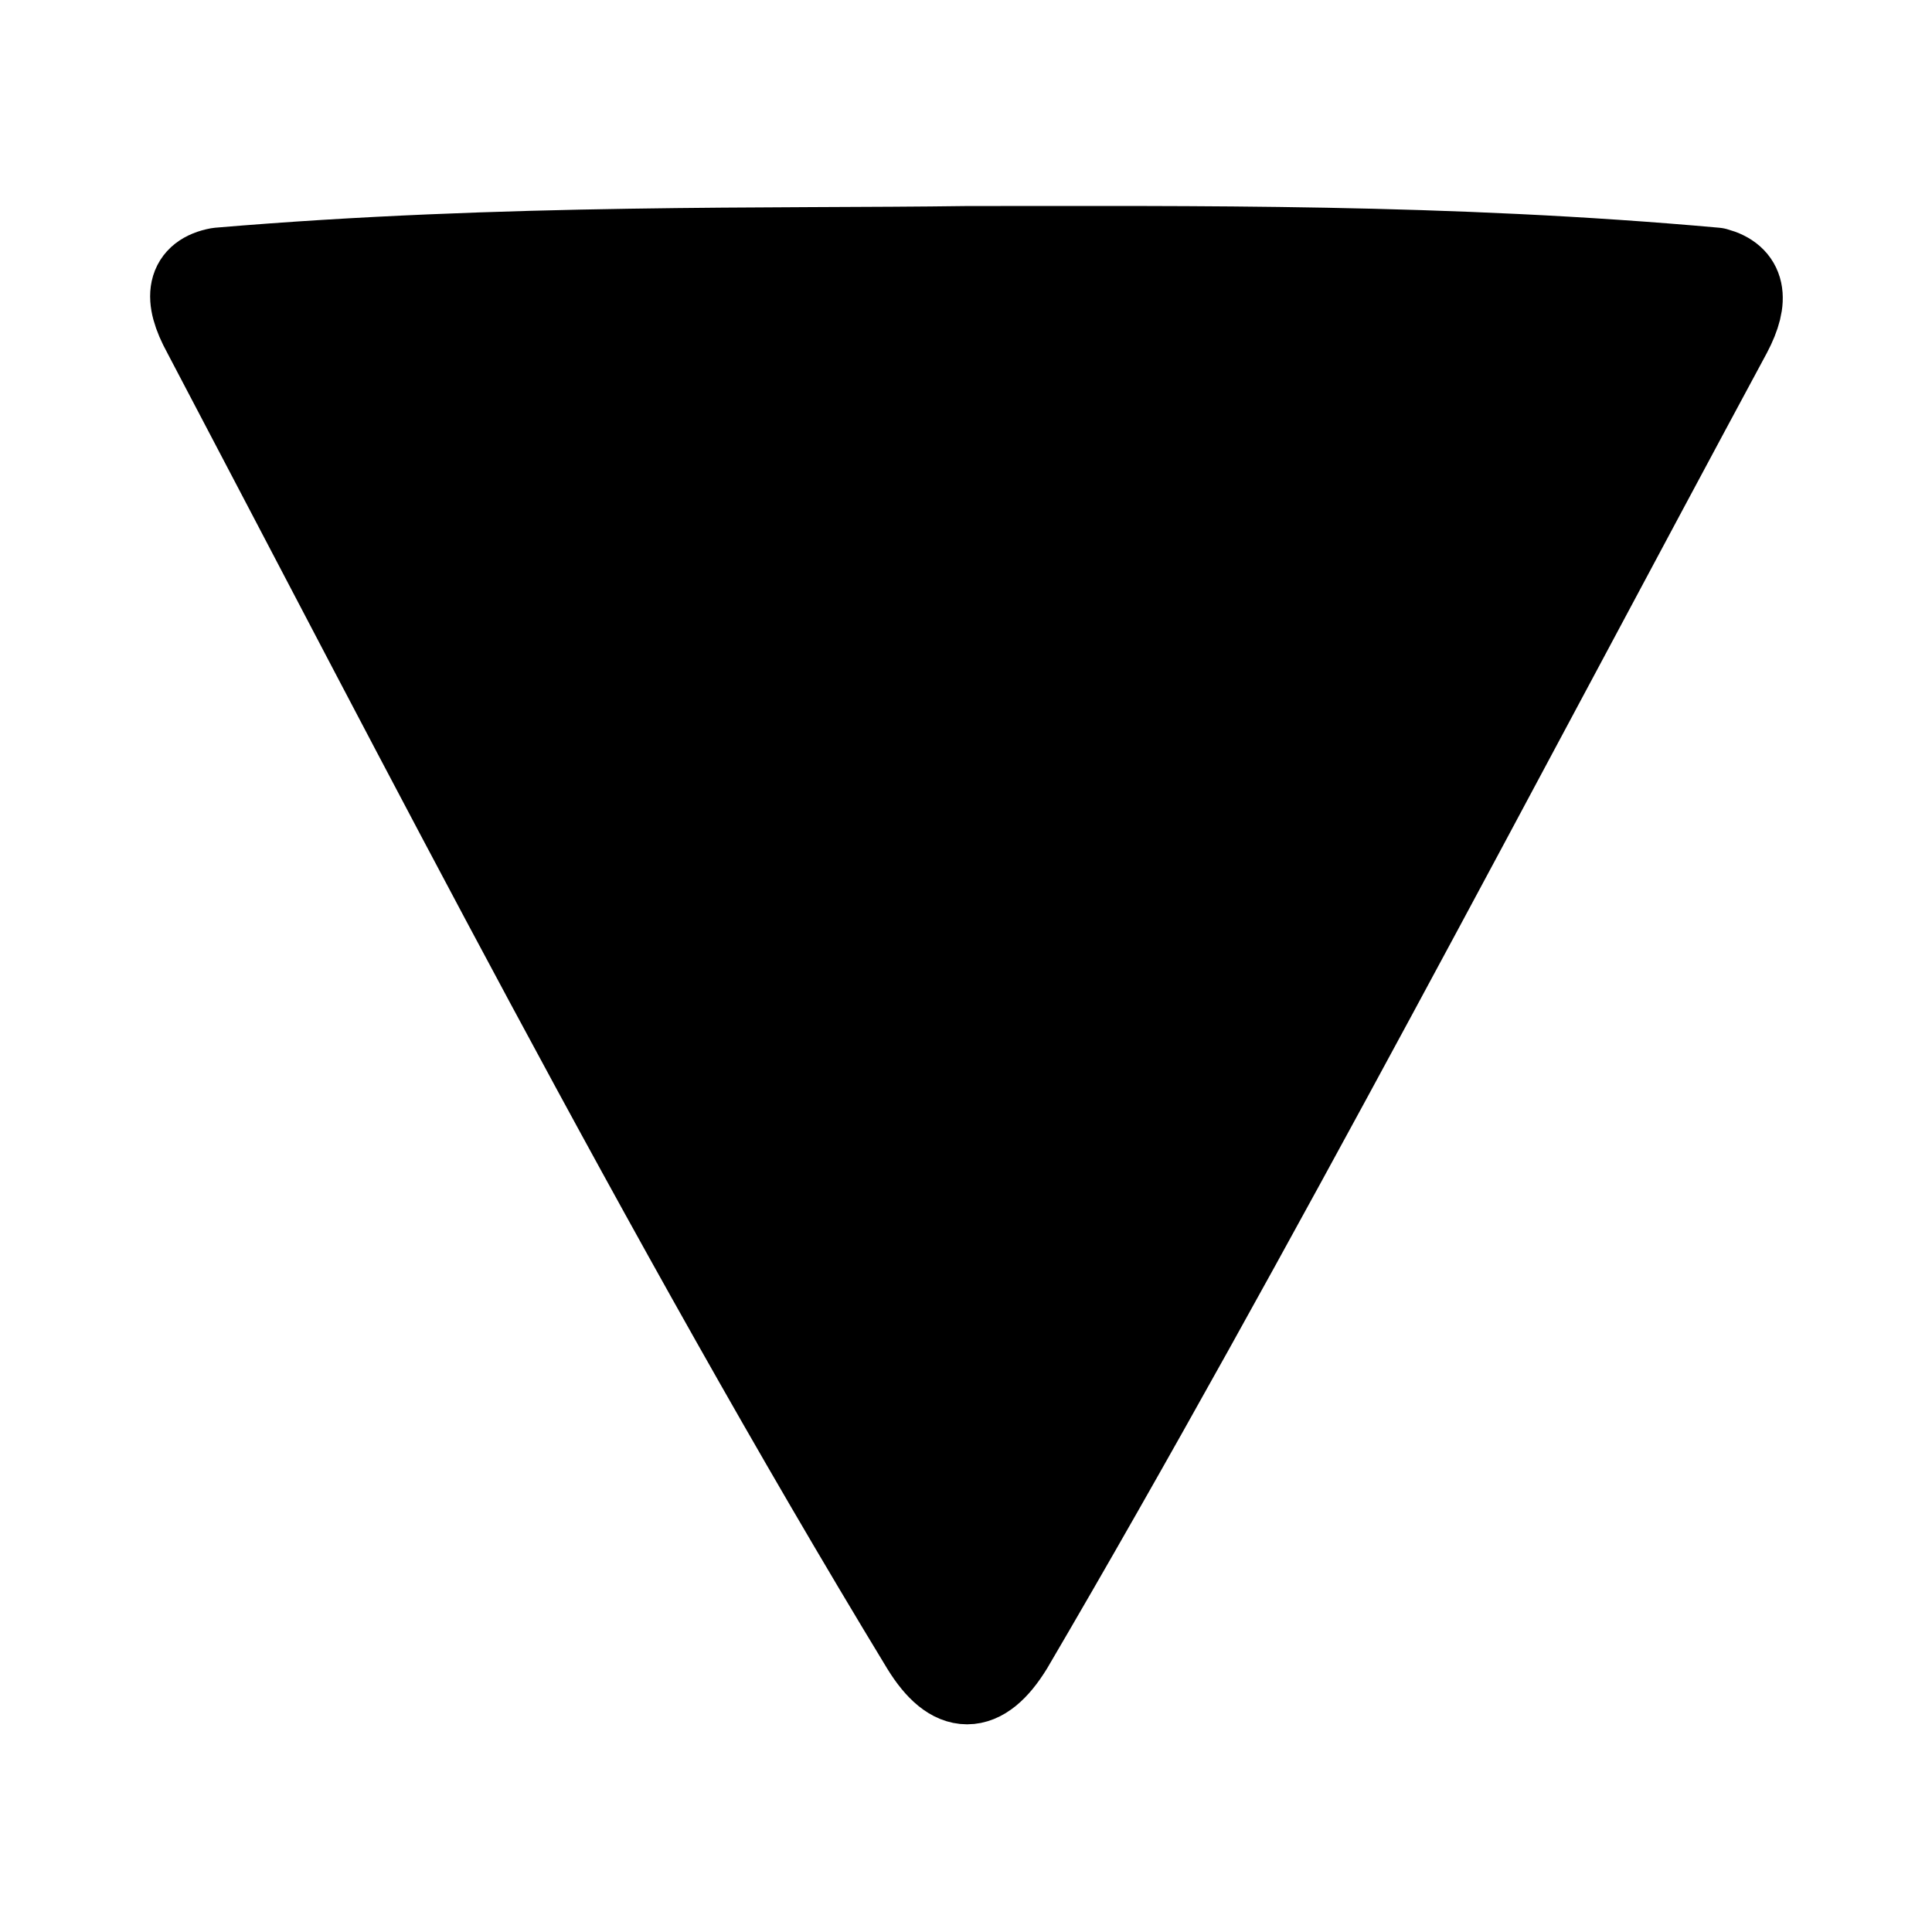
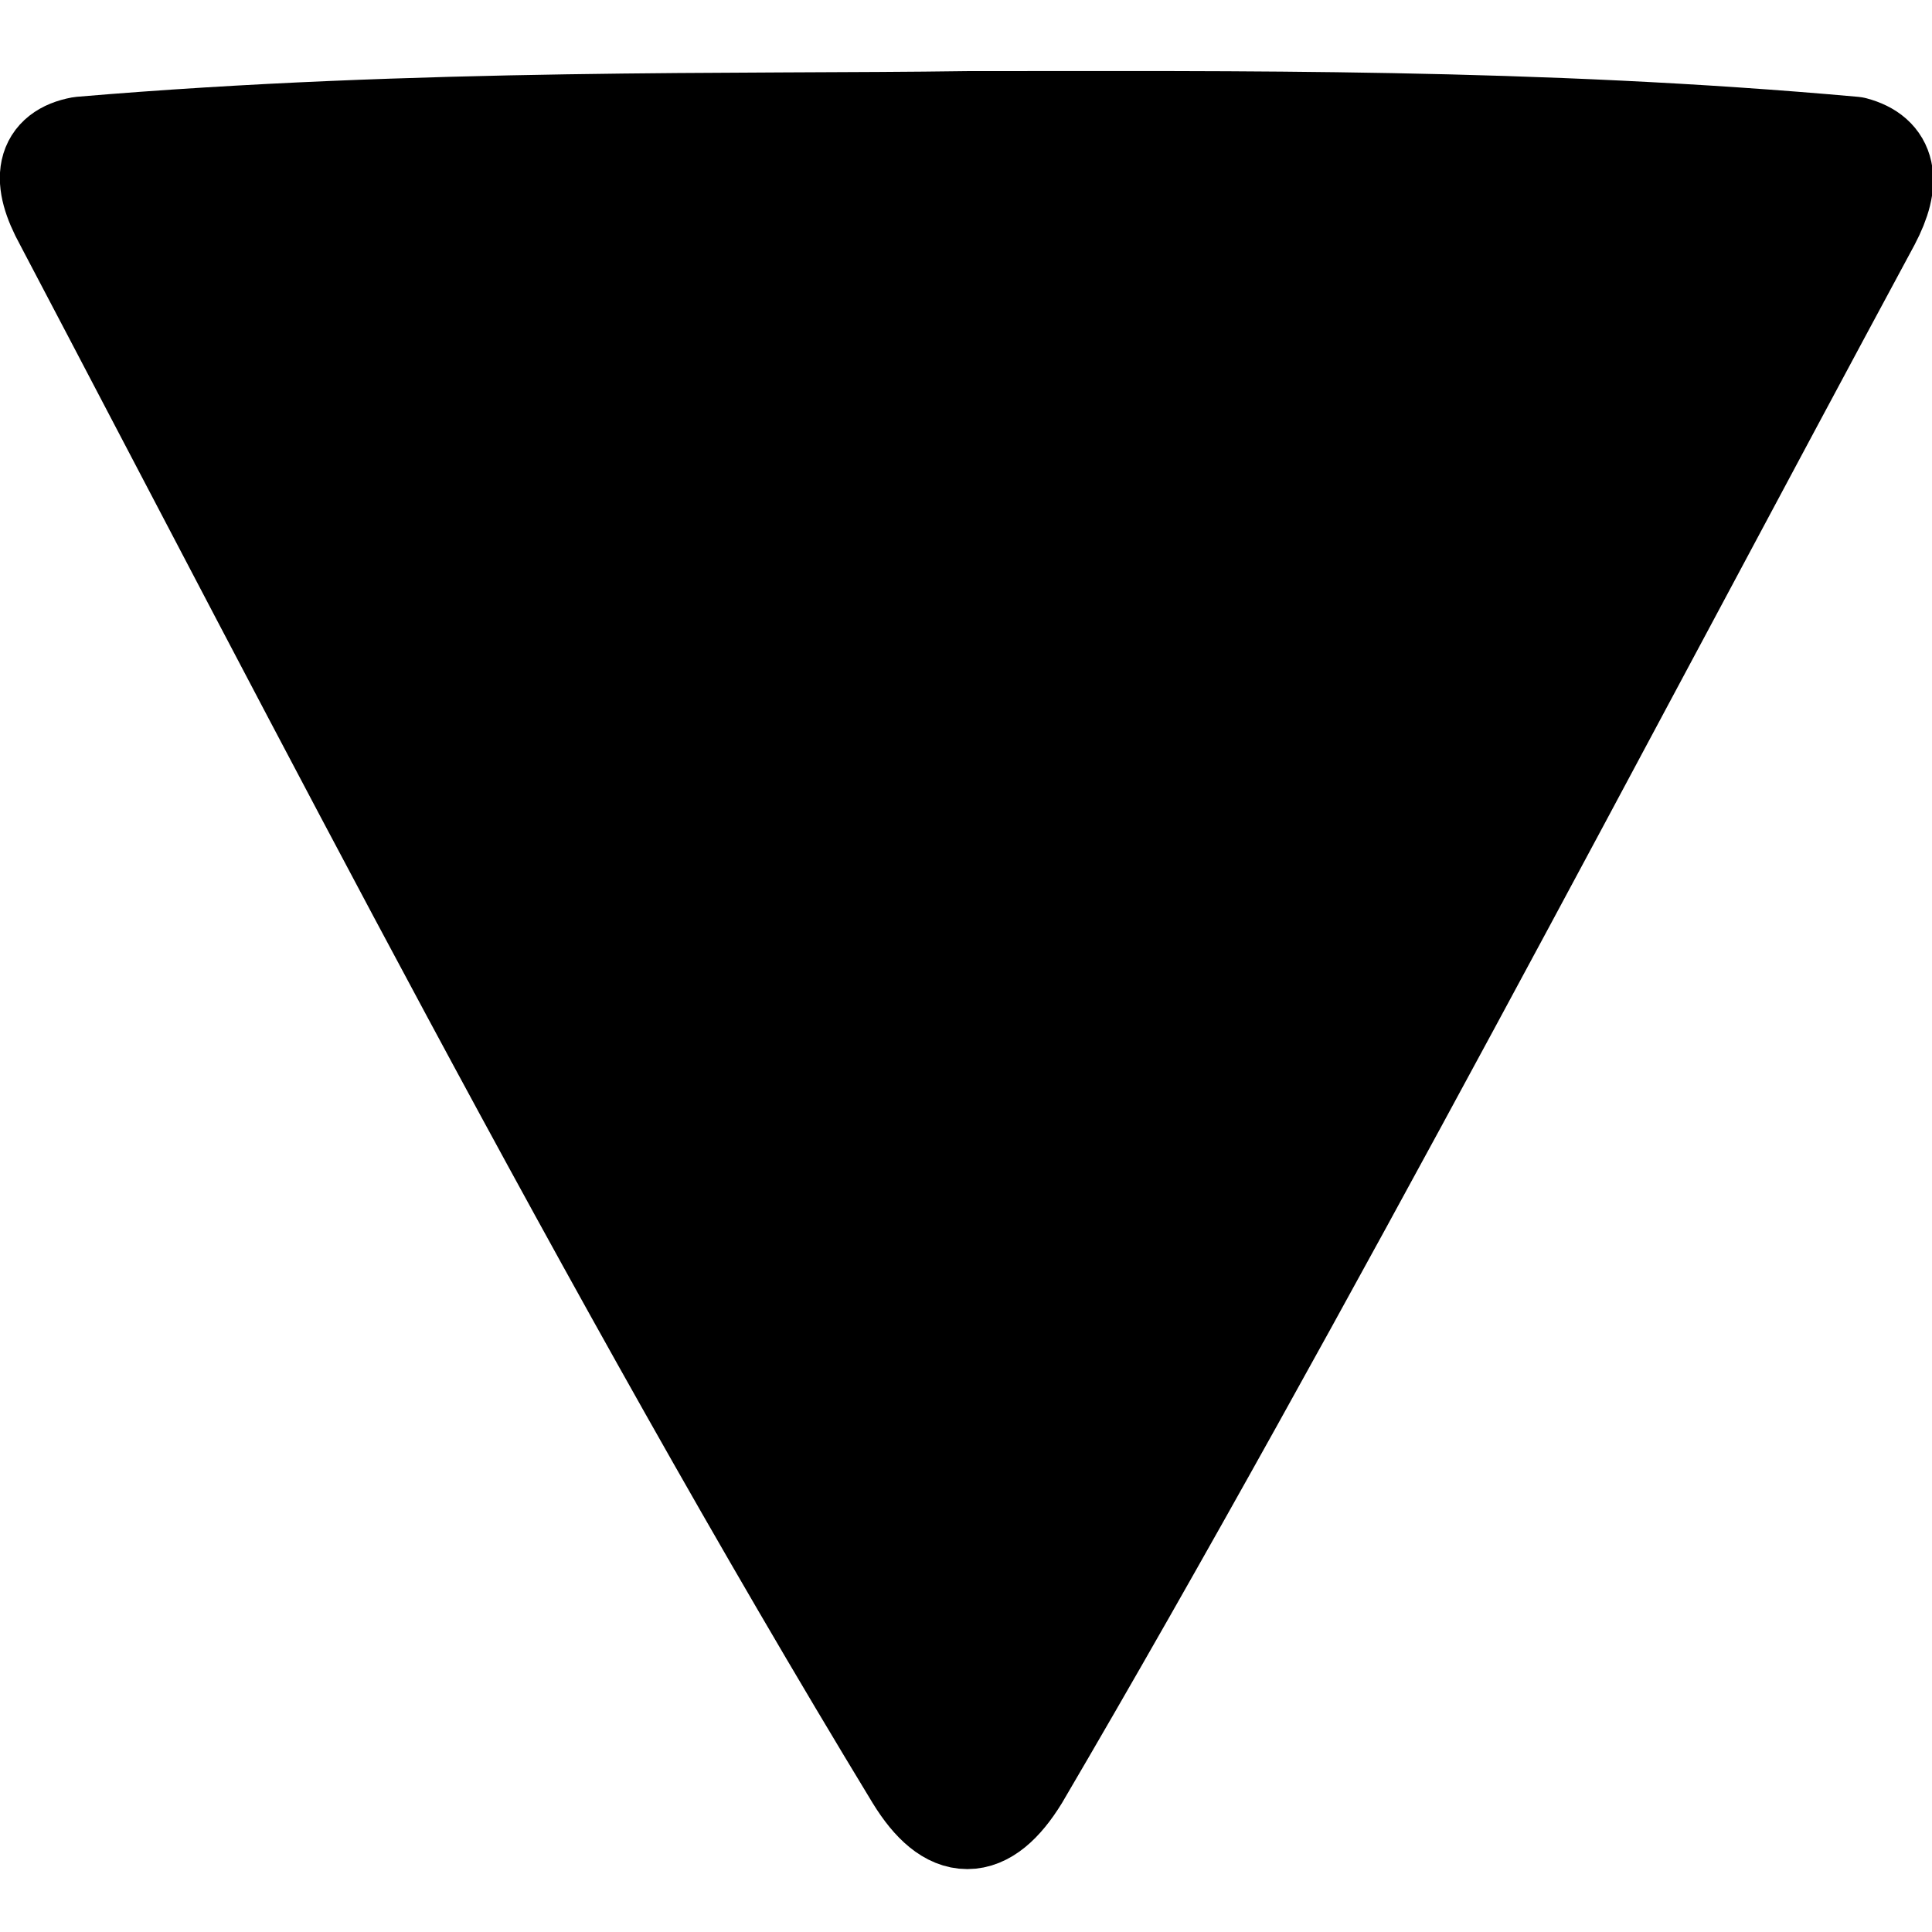
- <svg xmlns="http://www.w3.org/2000/svg" width="900" height="900" viewBox="0 0 900 900" fill="none">
+ <svg xmlns="http://www.w3.org/2000/svg" width="960" height="960" viewBox="70 68 760 760" fill="none">
  <path d="M101.89 126.074C234.818 114.787 362.731 117.295 450.513 116.041C555.853 116.041 673.733 114.787 799.137 126.074C811.677 129.418 813.767 139.032 805.407 154.917C701.322 348.039 580.934 578.782 470.578 766.889C457.202 788.625 443.825 788.625 430.449 766.889C310.061 568.75 195.943 345.531 95.62 154.917C86.424 138.196 88.514 128.582 101.89 126.074Z" fill="black" stroke-width="40.129" stroke-linecap="round" stroke-linejoin="round" stroke="black" />
</svg>
